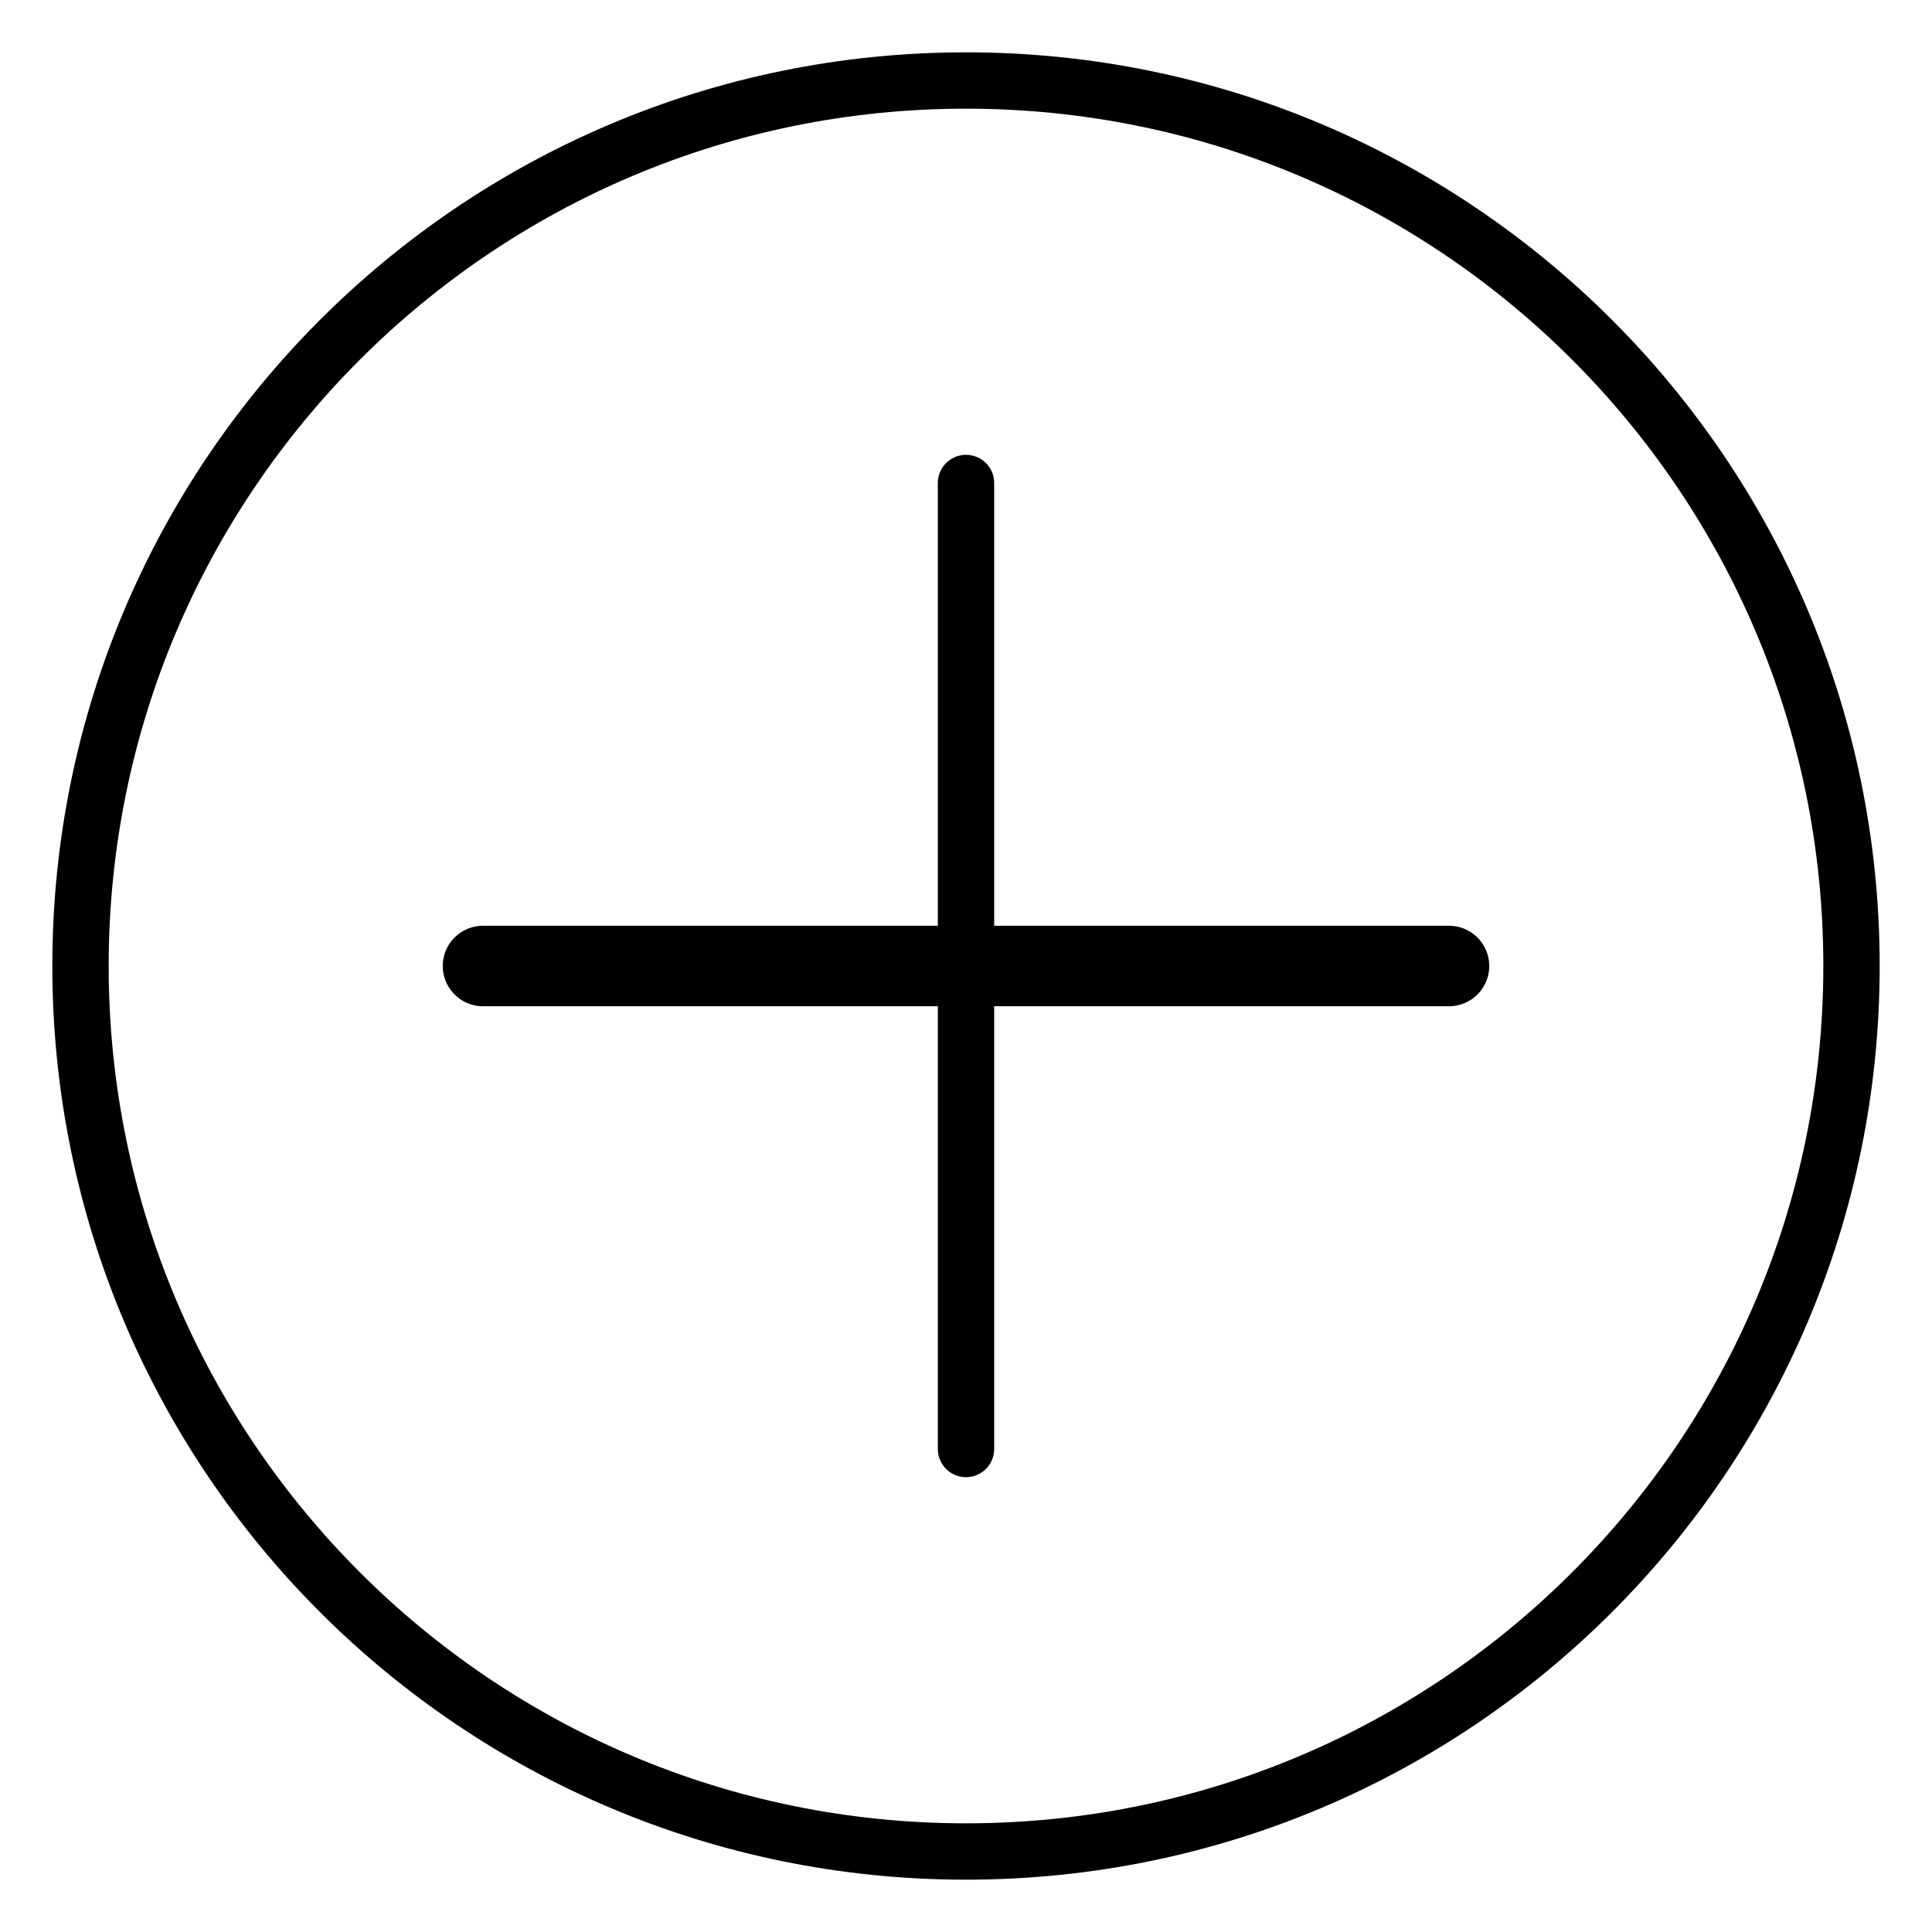
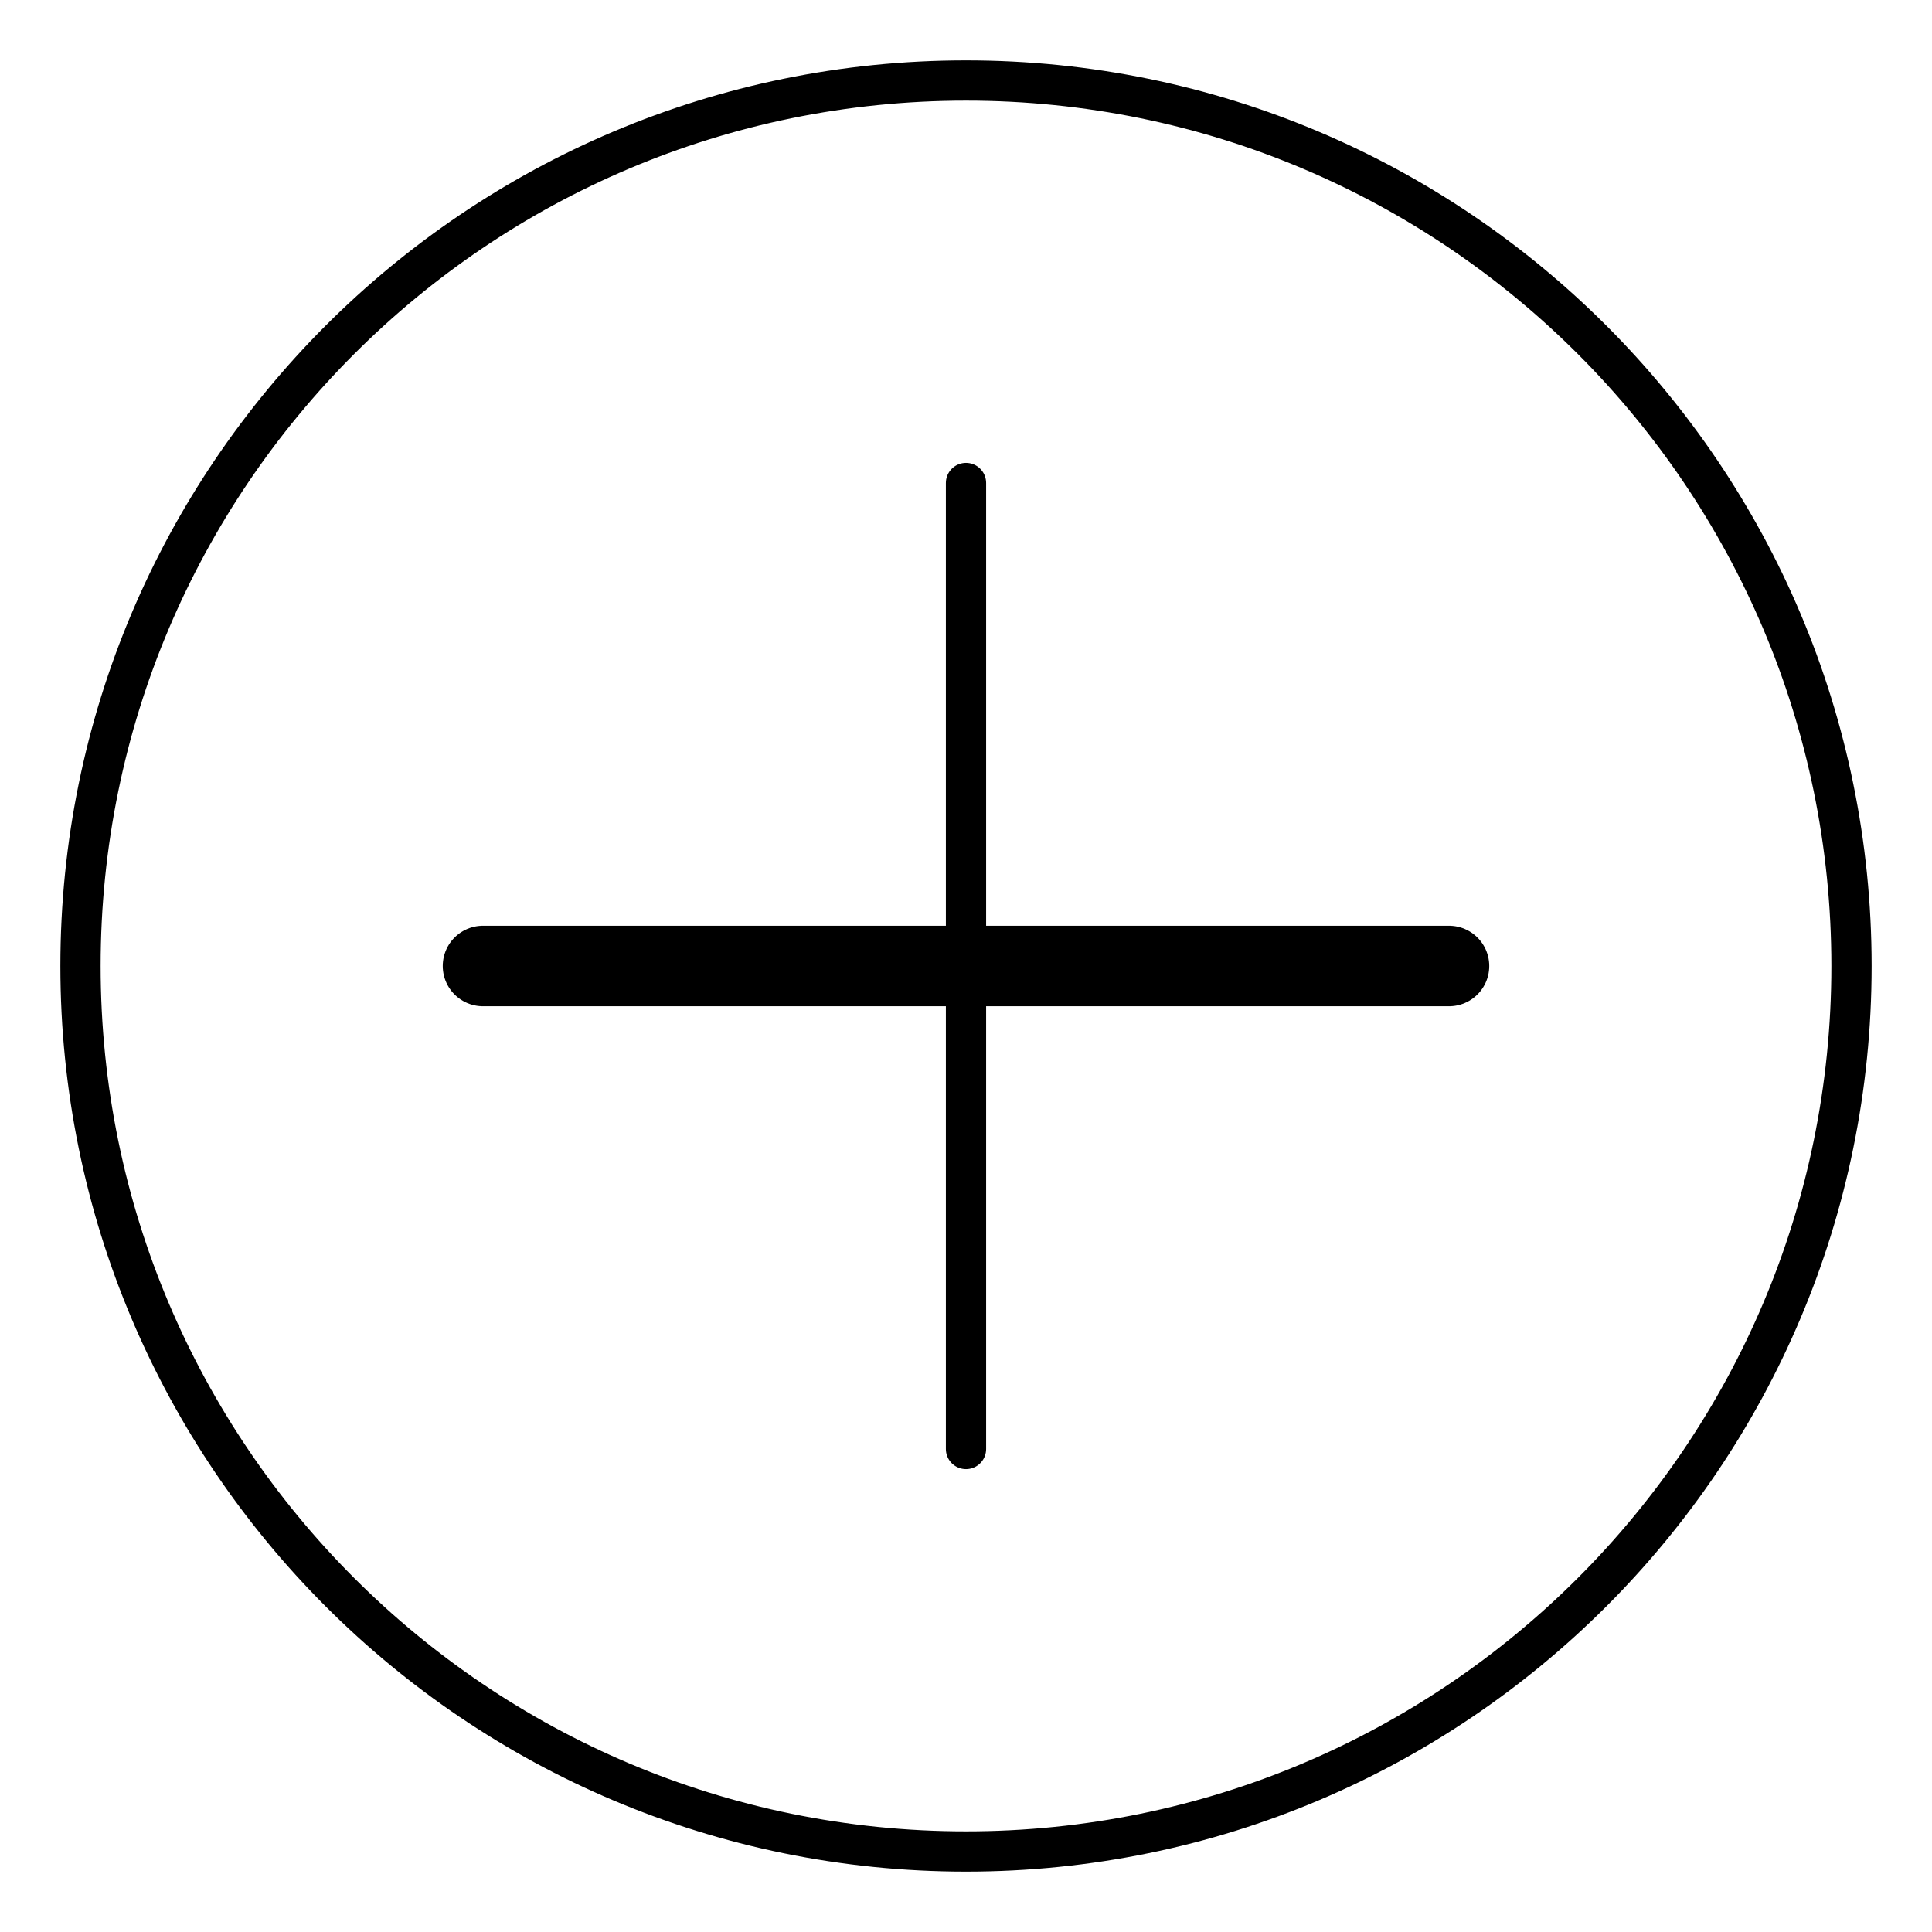
<svg xmlns="http://www.w3.org/2000/svg" version="1.1" viewBox="0 0 24 24" height="24" width="24">
  <g transform="matrix(1,0,0,1,0,0)">
-     <path d="M 12,1c6.075,0,11,4.925,11,11s-4.925,11-11,11S1,18.075,1,12S5.925,1,12,1z " stroke="#000000" fill="none" stroke-width="0.7" stroke-linecap="round" stroke-linejoin="round" />
-     <path d="M 12,6v12 " stroke="#000000" fill="none" stroke-width="0.7" stroke-linecap="round" stroke-linejoin="round" />
+     <path d="M 12,1c6.075,0,11,4.925,11,11s-4.925,11-11,11S1,18.075,1,12S5.925,1,12,1z " stroke="#000000" fill="none" stroke-width="0.5" stroke-linecap="round" stroke-linejoin="round" />
+     <path d="M 12,6v12 " stroke="#000000" fill="none" stroke-width="0.5" stroke-linecap="round" stroke-linejoin="round" />
    <path d="M 18,12H6" stroke="#000000" fill="none" stroke-width="1" stroke-linecap="round" stroke-linejoin="round" />
  </g>
</svg>
